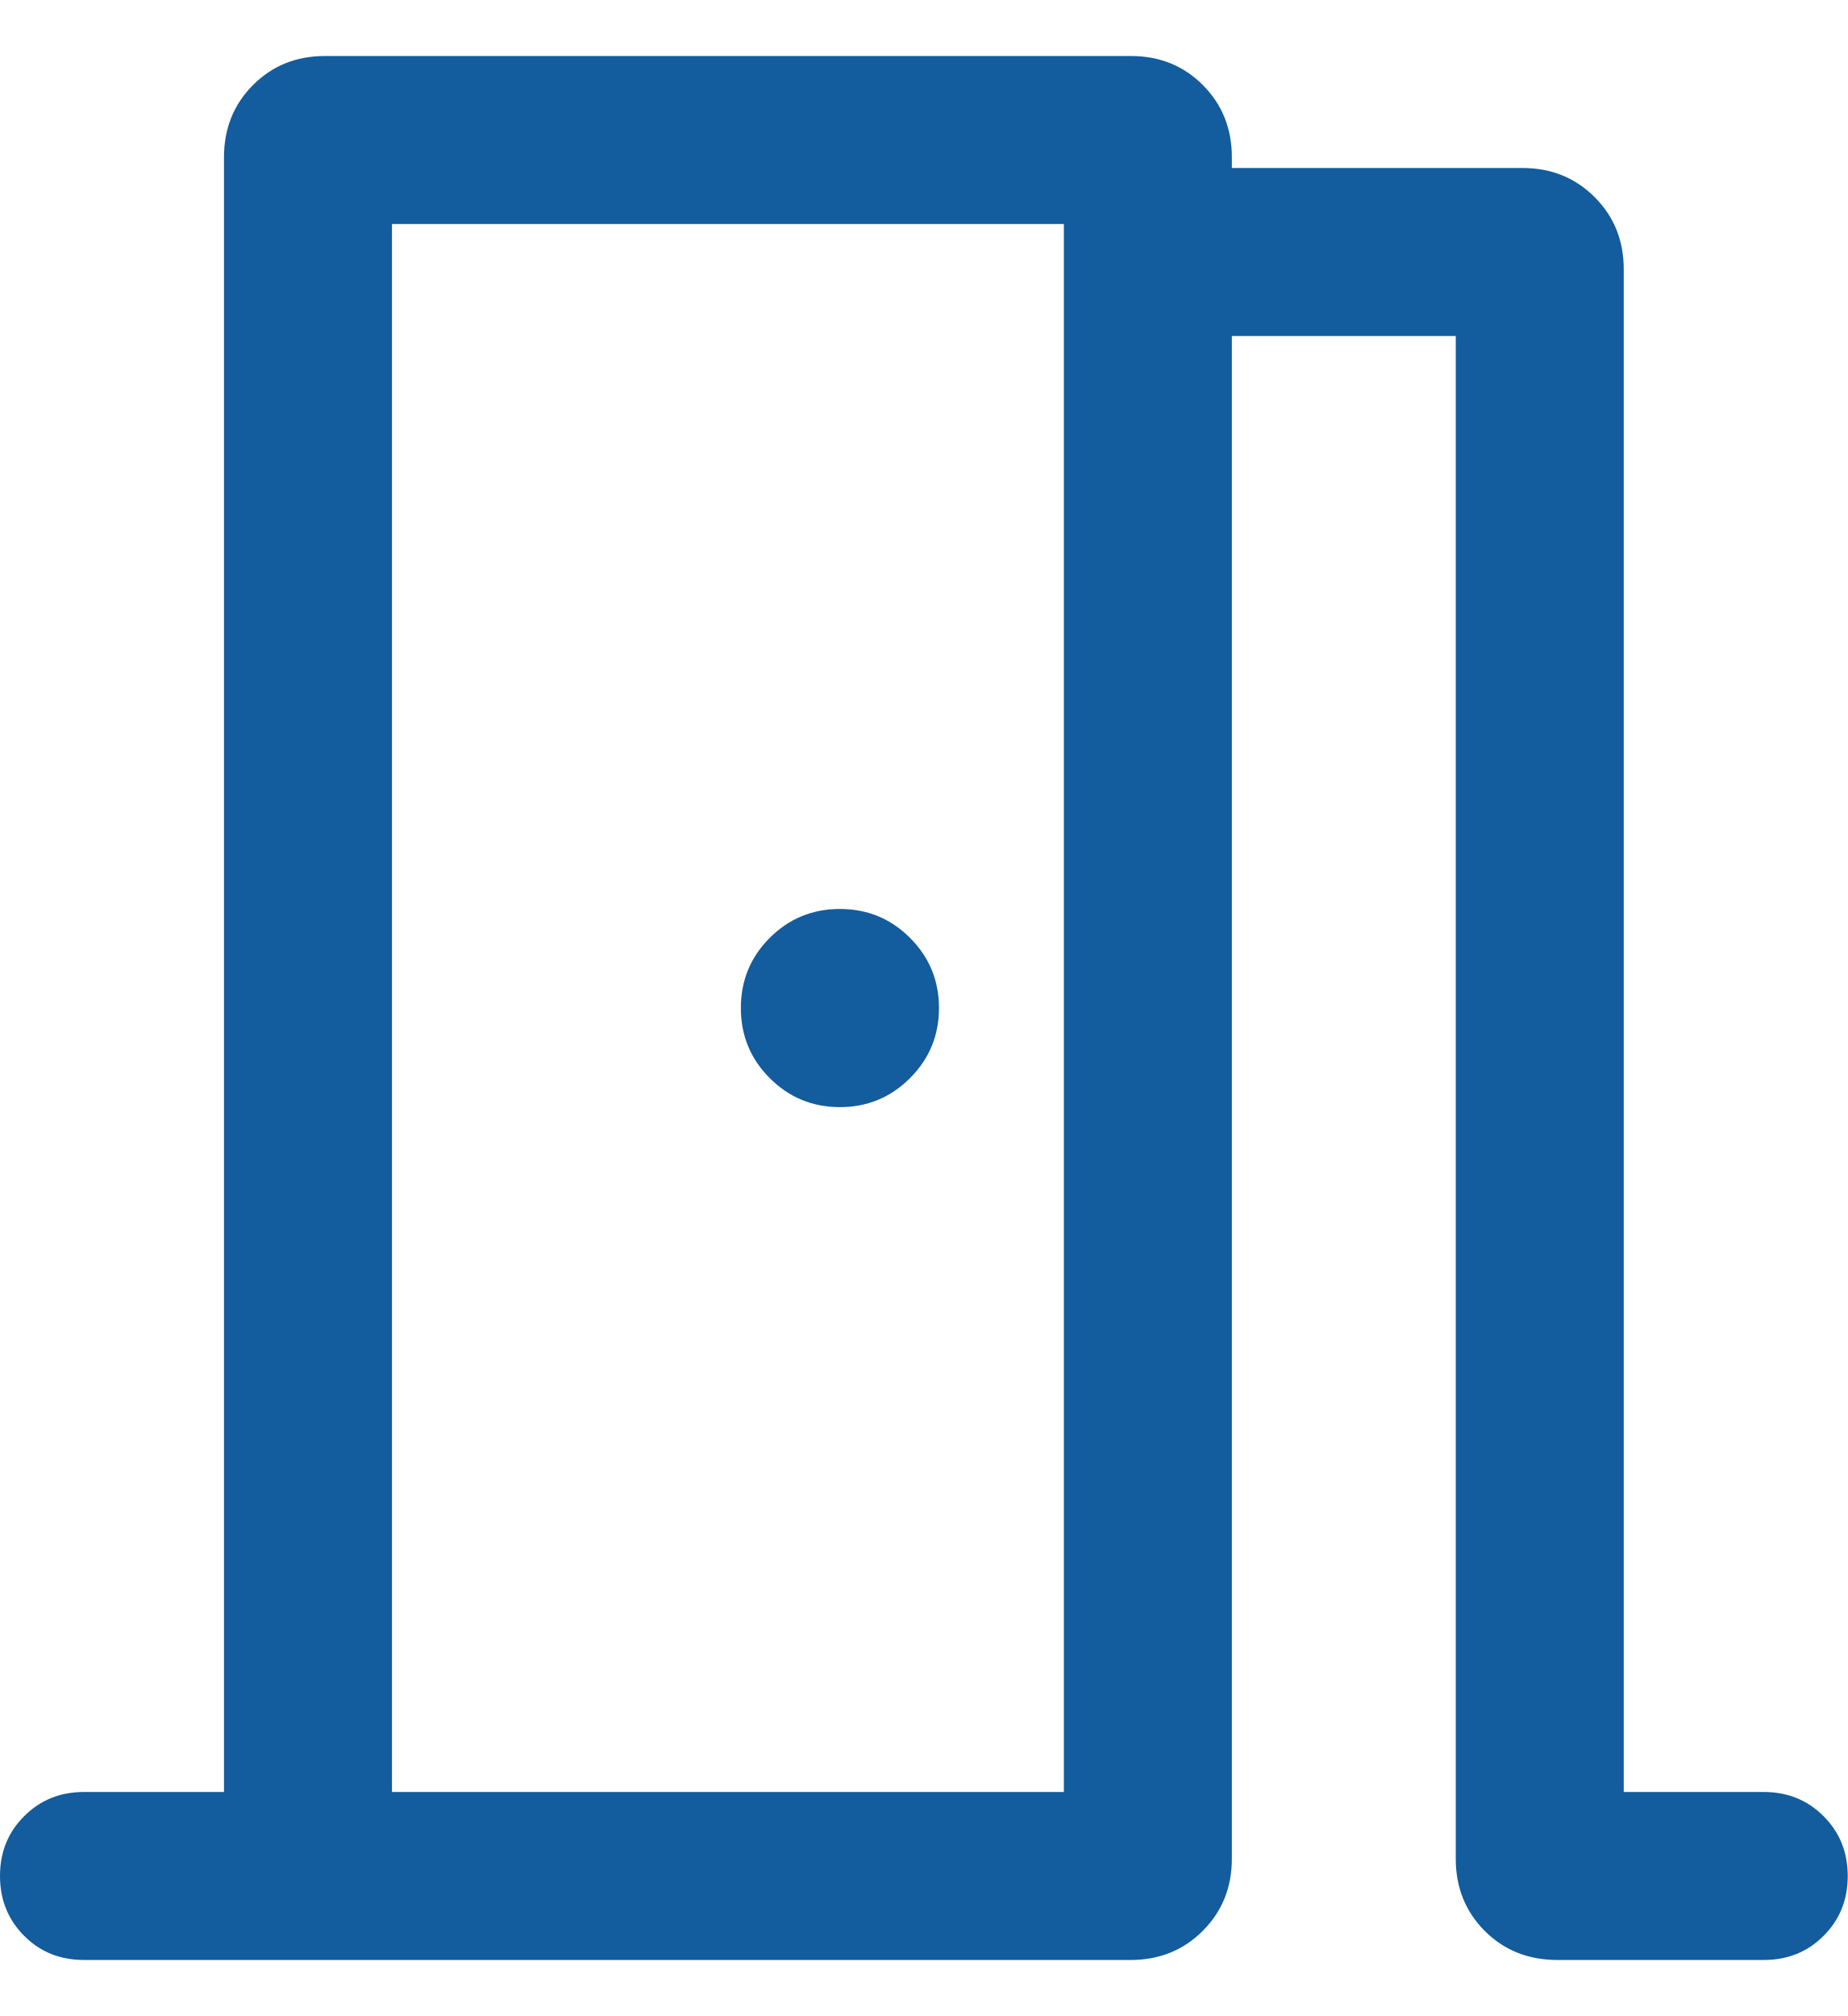
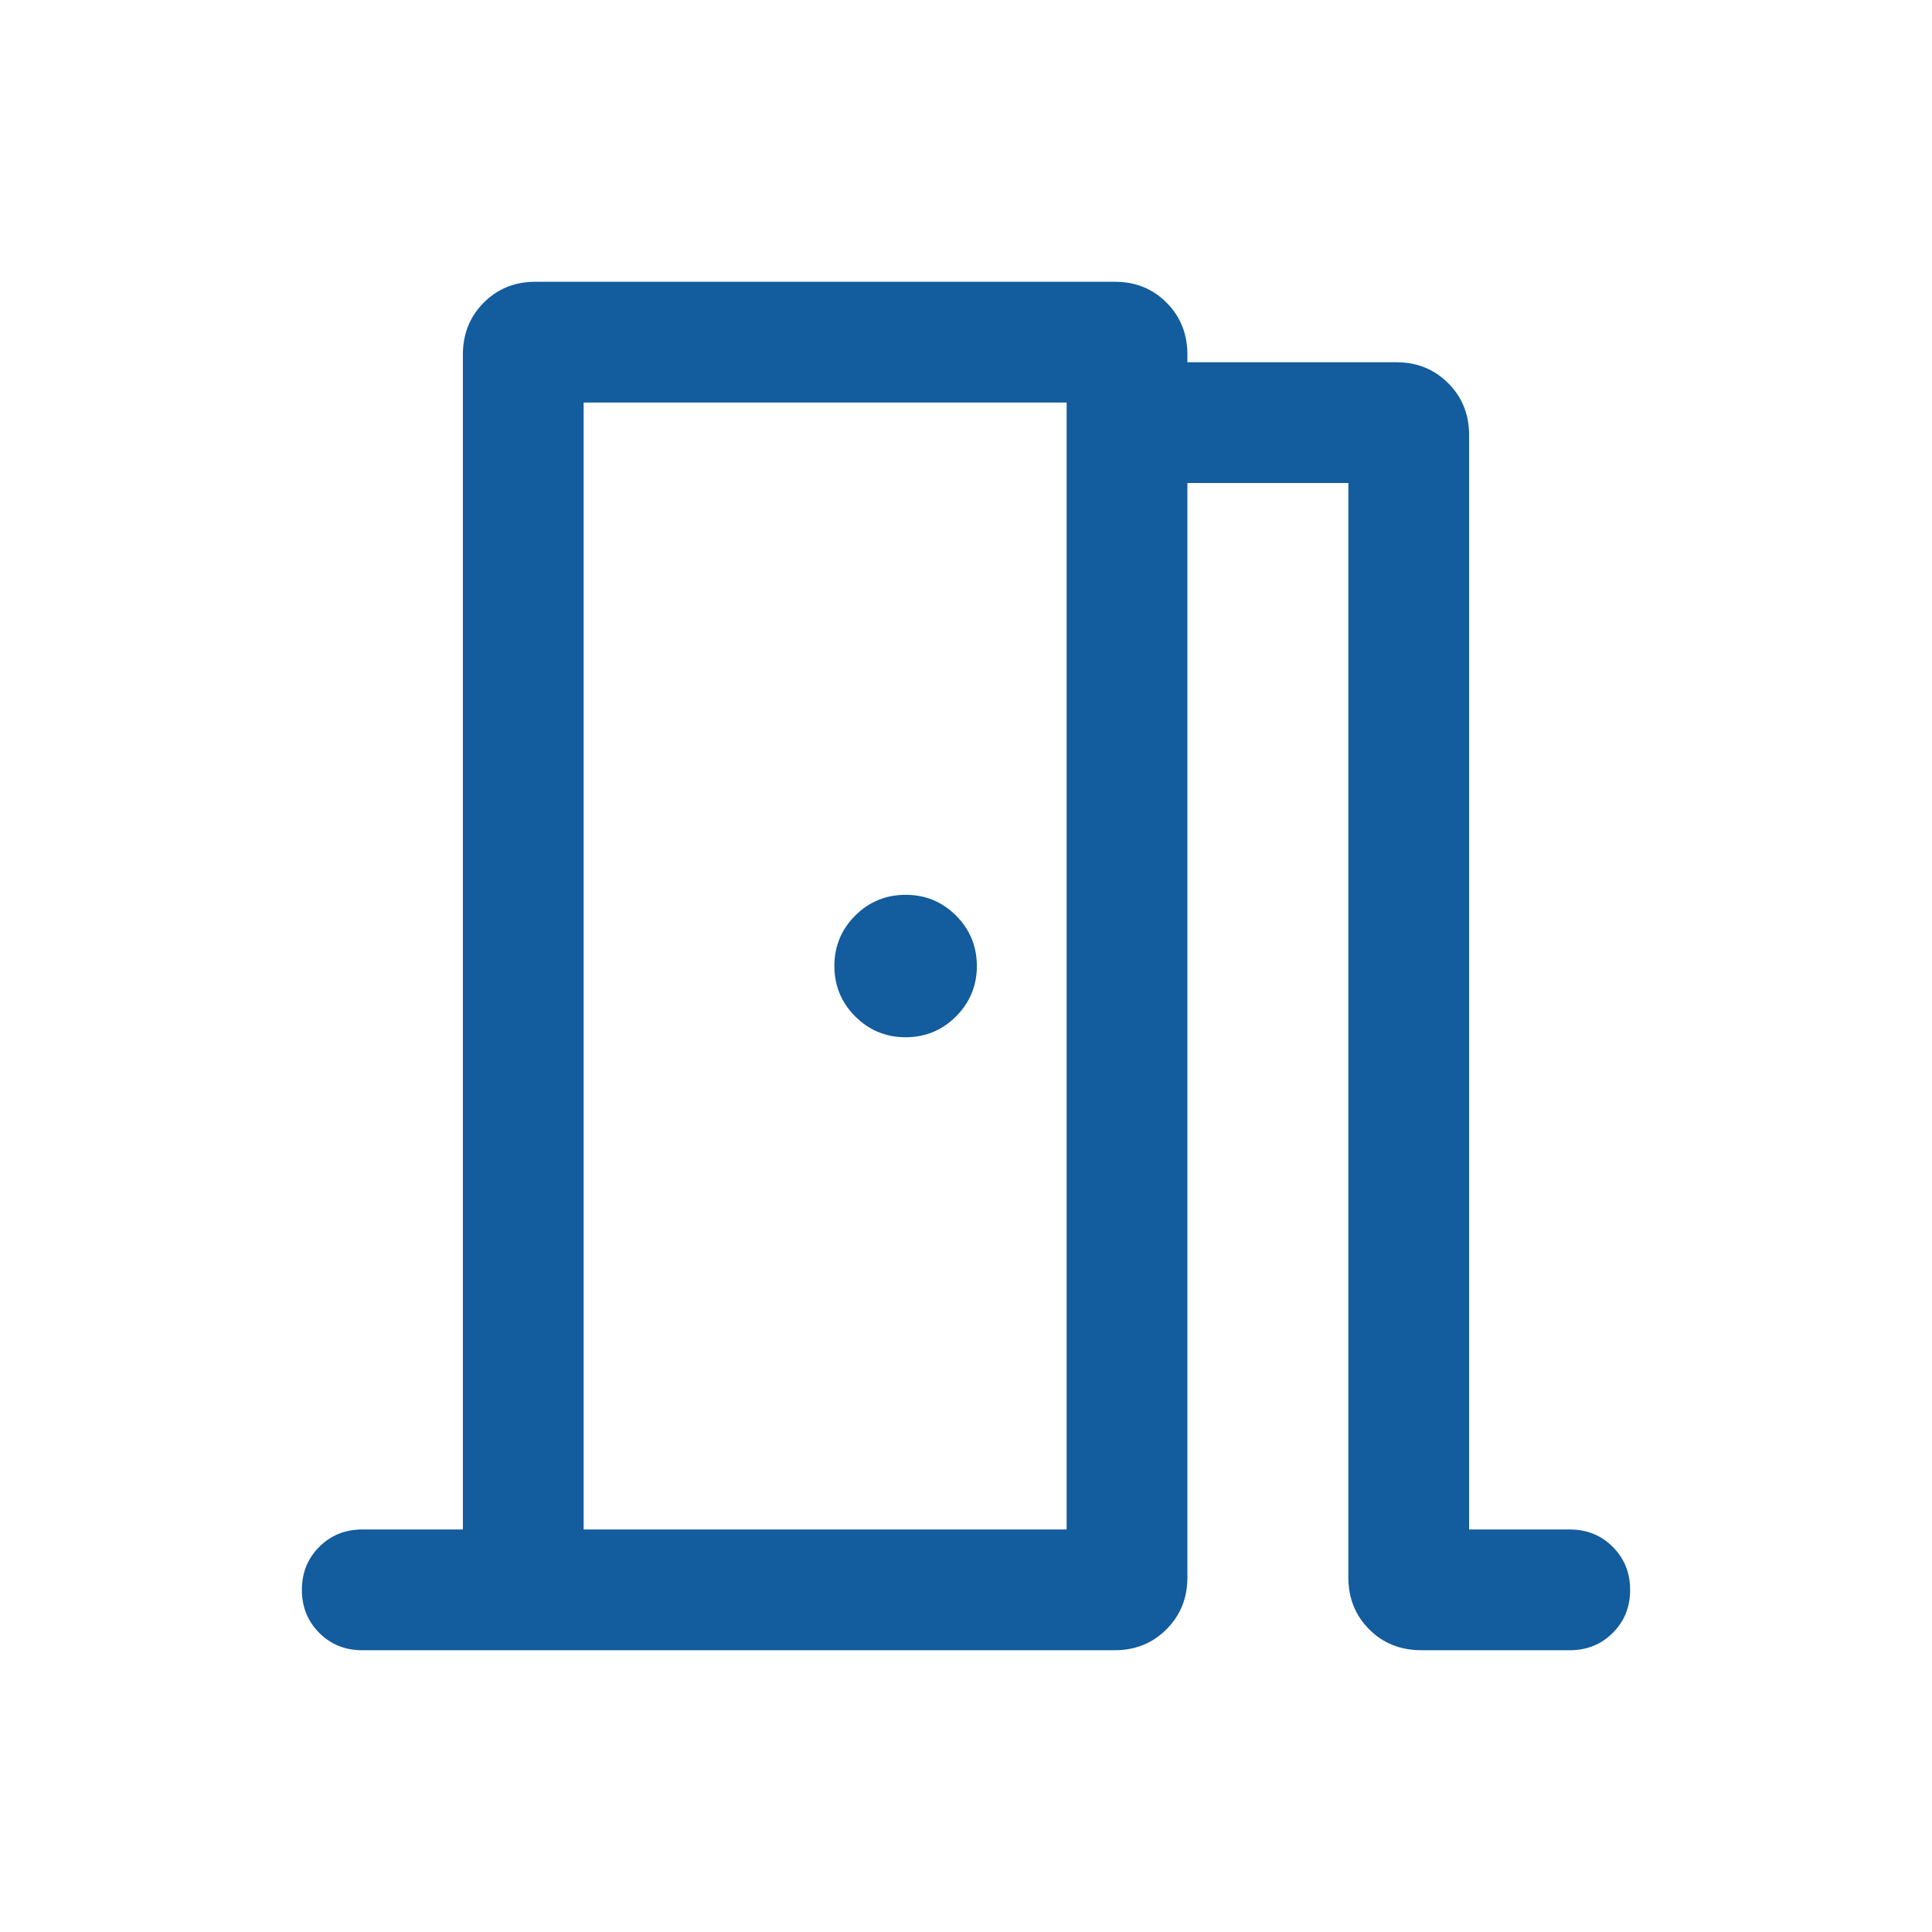
- <svg xmlns="http://www.w3.org/2000/svg" width="22" height="24" viewBox="0 0 22 24" fill="none">
-   <path d="M1 23.333C0.717 23.333 0.479 23.238 0.288 23.046C0.096 22.854 6.10352e-05 22.616 6.10352e-05 22.333C6.10352e-05 22.049 0.096 21.812 0.288 21.621C0.479 21.429 0.717 21.333 1 21.333H2.667V1.872C2.667 1.53 2.782 1.244 3.012 1.013C3.242 0.782 3.527 0.667 3.867 0.667H13.467C13.807 0.667 14.092 0.782 14.322 1.013C14.552 1.244 14.667 1.53 14.667 1.872V2H18.128C18.47 2 18.756 2.116 18.987 2.347C19.218 2.578 19.333 2.864 19.333 3.205V21.333H21C21.283 21.333 21.521 21.429 21.712 21.621C21.904 21.813 22 22.05 22 22.334C22 22.617 21.904 22.855 21.712 23.046C21.521 23.238 21.283 23.333 21 23.333H18.545C18.197 23.333 17.908 23.218 17.678 22.987C17.448 22.756 17.333 22.47 17.333 22.128V4H14.667V22.128C14.667 22.47 14.551 22.756 14.32 22.987C14.089 23.218 13.803 23.333 13.461 23.333H1ZM11.18 12C11.18 11.674 11.065 11.395 10.835 11.165C10.605 10.935 10.326 10.821 10 10.821C9.674 10.821 9.395 10.935 9.165 11.165C8.935 11.395 8.821 11.674 8.821 12C8.821 12.326 8.935 12.605 9.165 12.835C9.395 13.065 9.674 13.18 10 13.18C10.326 13.18 10.605 13.065 10.835 12.835C11.065 12.605 11.18 12.326 11.18 12ZM4.667 21.333H12.667V2.667H4.667V21.333Z" fill="#135C9D" />
+ <svg xmlns="http://www.w3.org/2000/svg" width="32" height="32" viewBox="0 0 32 32" fill="none">
+   <mask id="mask0_20984_6853" style="mask-type:alpha" maskUnits="userSpaceOnUse" x="0" y="0" width="32" height="32">
+     <rect width="32" height="32" fill="#D9D9D9" />
+   </mask>
+   <g mask="url(#mask0_20984_6853)">
+     <path d="M6 27.333C5.717 27.333 5.479 27.238 5.288 27.046C5.096 26.854 5 26.616 5 26.333C5 26.049 5.096 25.812 5.288 25.621C5.479 25.429 5.717 25.333 6 25.333H7.667V5.872C7.667 5.53 7.782 5.244 8.012 5.013C8.242 4.782 8.527 4.667 8.867 4.667H18.467C18.807 4.667 19.092 4.782 19.322 5.013C19.552 5.244 19.667 5.53 19.667 5.872V6H23.128C23.47 6 23.756 6.116 23.987 6.347C24.218 6.578 24.333 6.864 24.333 7.205V25.333H26C26.283 25.333 26.521 25.429 26.712 25.621C26.904 25.813 27 26.05 27 26.334C27 26.617 26.904 26.855 26.712 27.046C26.521 27.238 26.283 27.333 26 27.333H23.545C23.197 27.333 22.908 27.218 22.678 26.987C22.448 26.756 22.333 26.47 22.333 26.128V8H19.667V26.128C19.667 26.47 19.551 26.756 19.32 26.987C19.089 27.218 18.803 27.333 18.462 27.333H6ZM16.18 16C16.18 15.674 16.064 15.395 15.835 15.165C15.605 14.935 15.326 14.821 15 14.821C14.674 14.821 14.395 14.935 14.165 15.165C13.935 15.395 13.82 15.674 13.82 16C13.82 16.326 13.935 16.605 14.165 16.835C14.395 17.065 14.674 17.18 15 17.18C15.326 17.18 15.605 17.065 15.835 16.835C16.064 16.605 16.18 16.326 16.18 16ZM9.667 25.333H17.667V6.667H9.667V25.333Z" fill="#135C9D" />
+   </g>
</svg>
